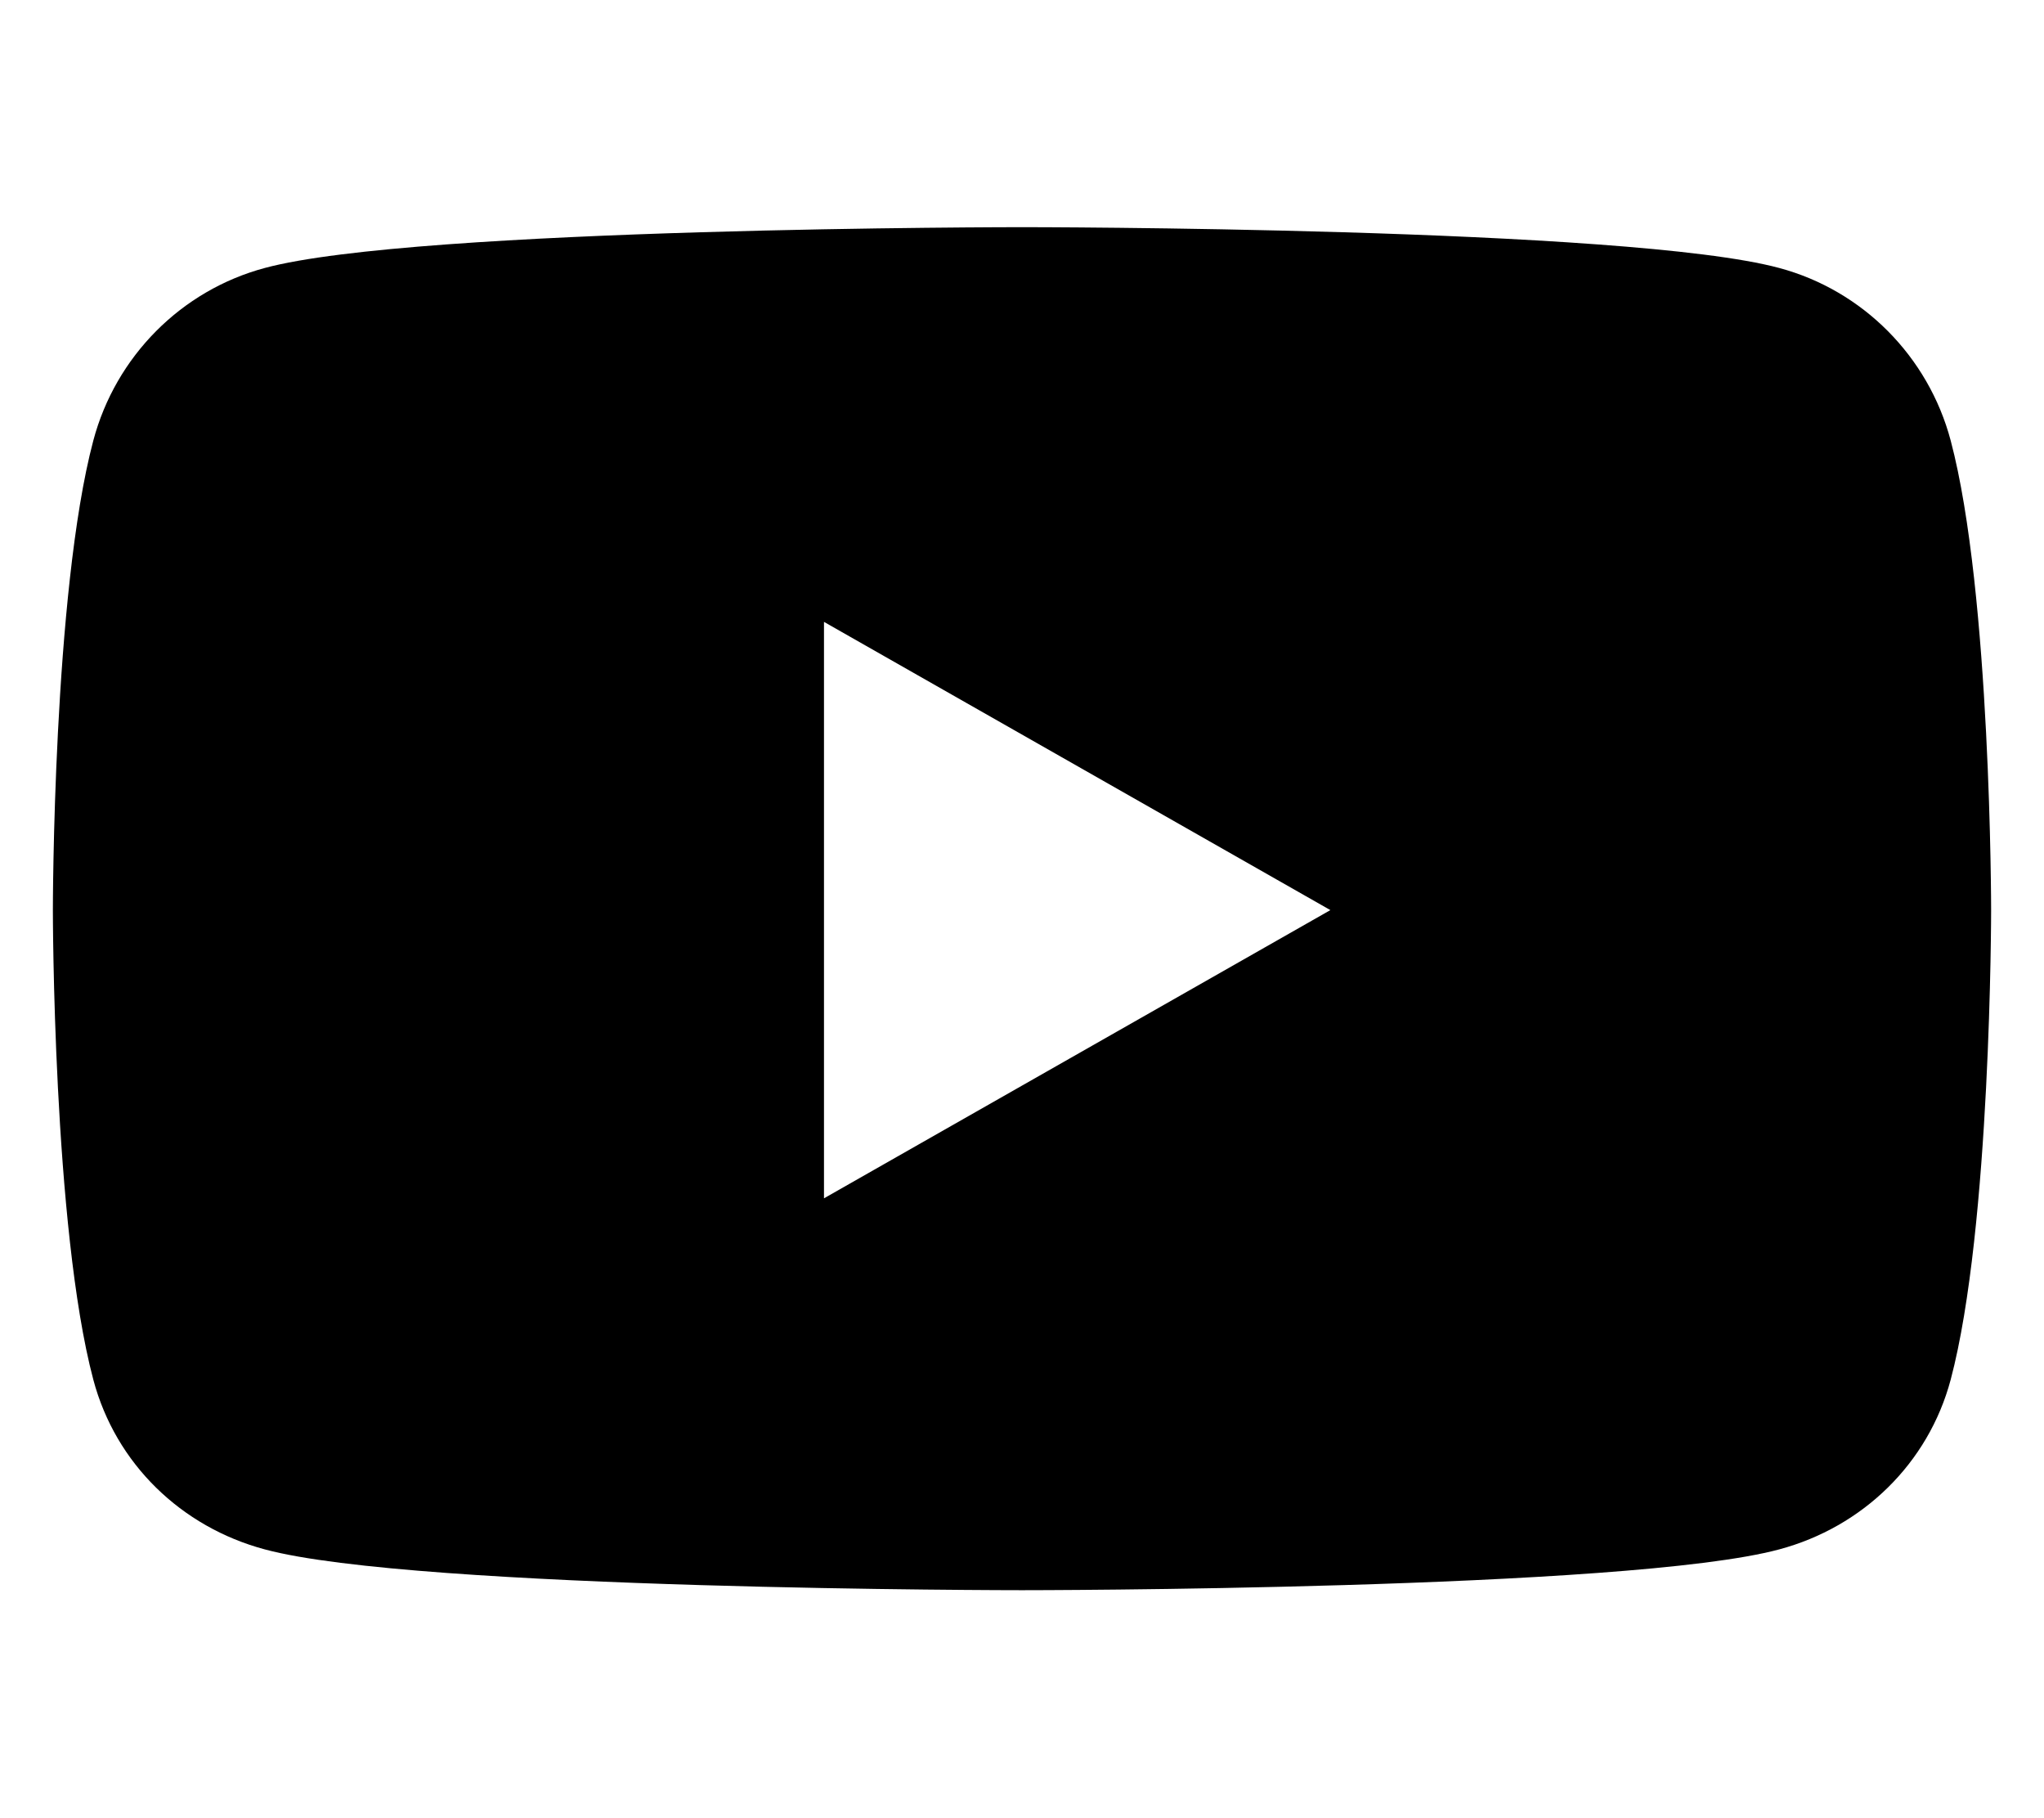
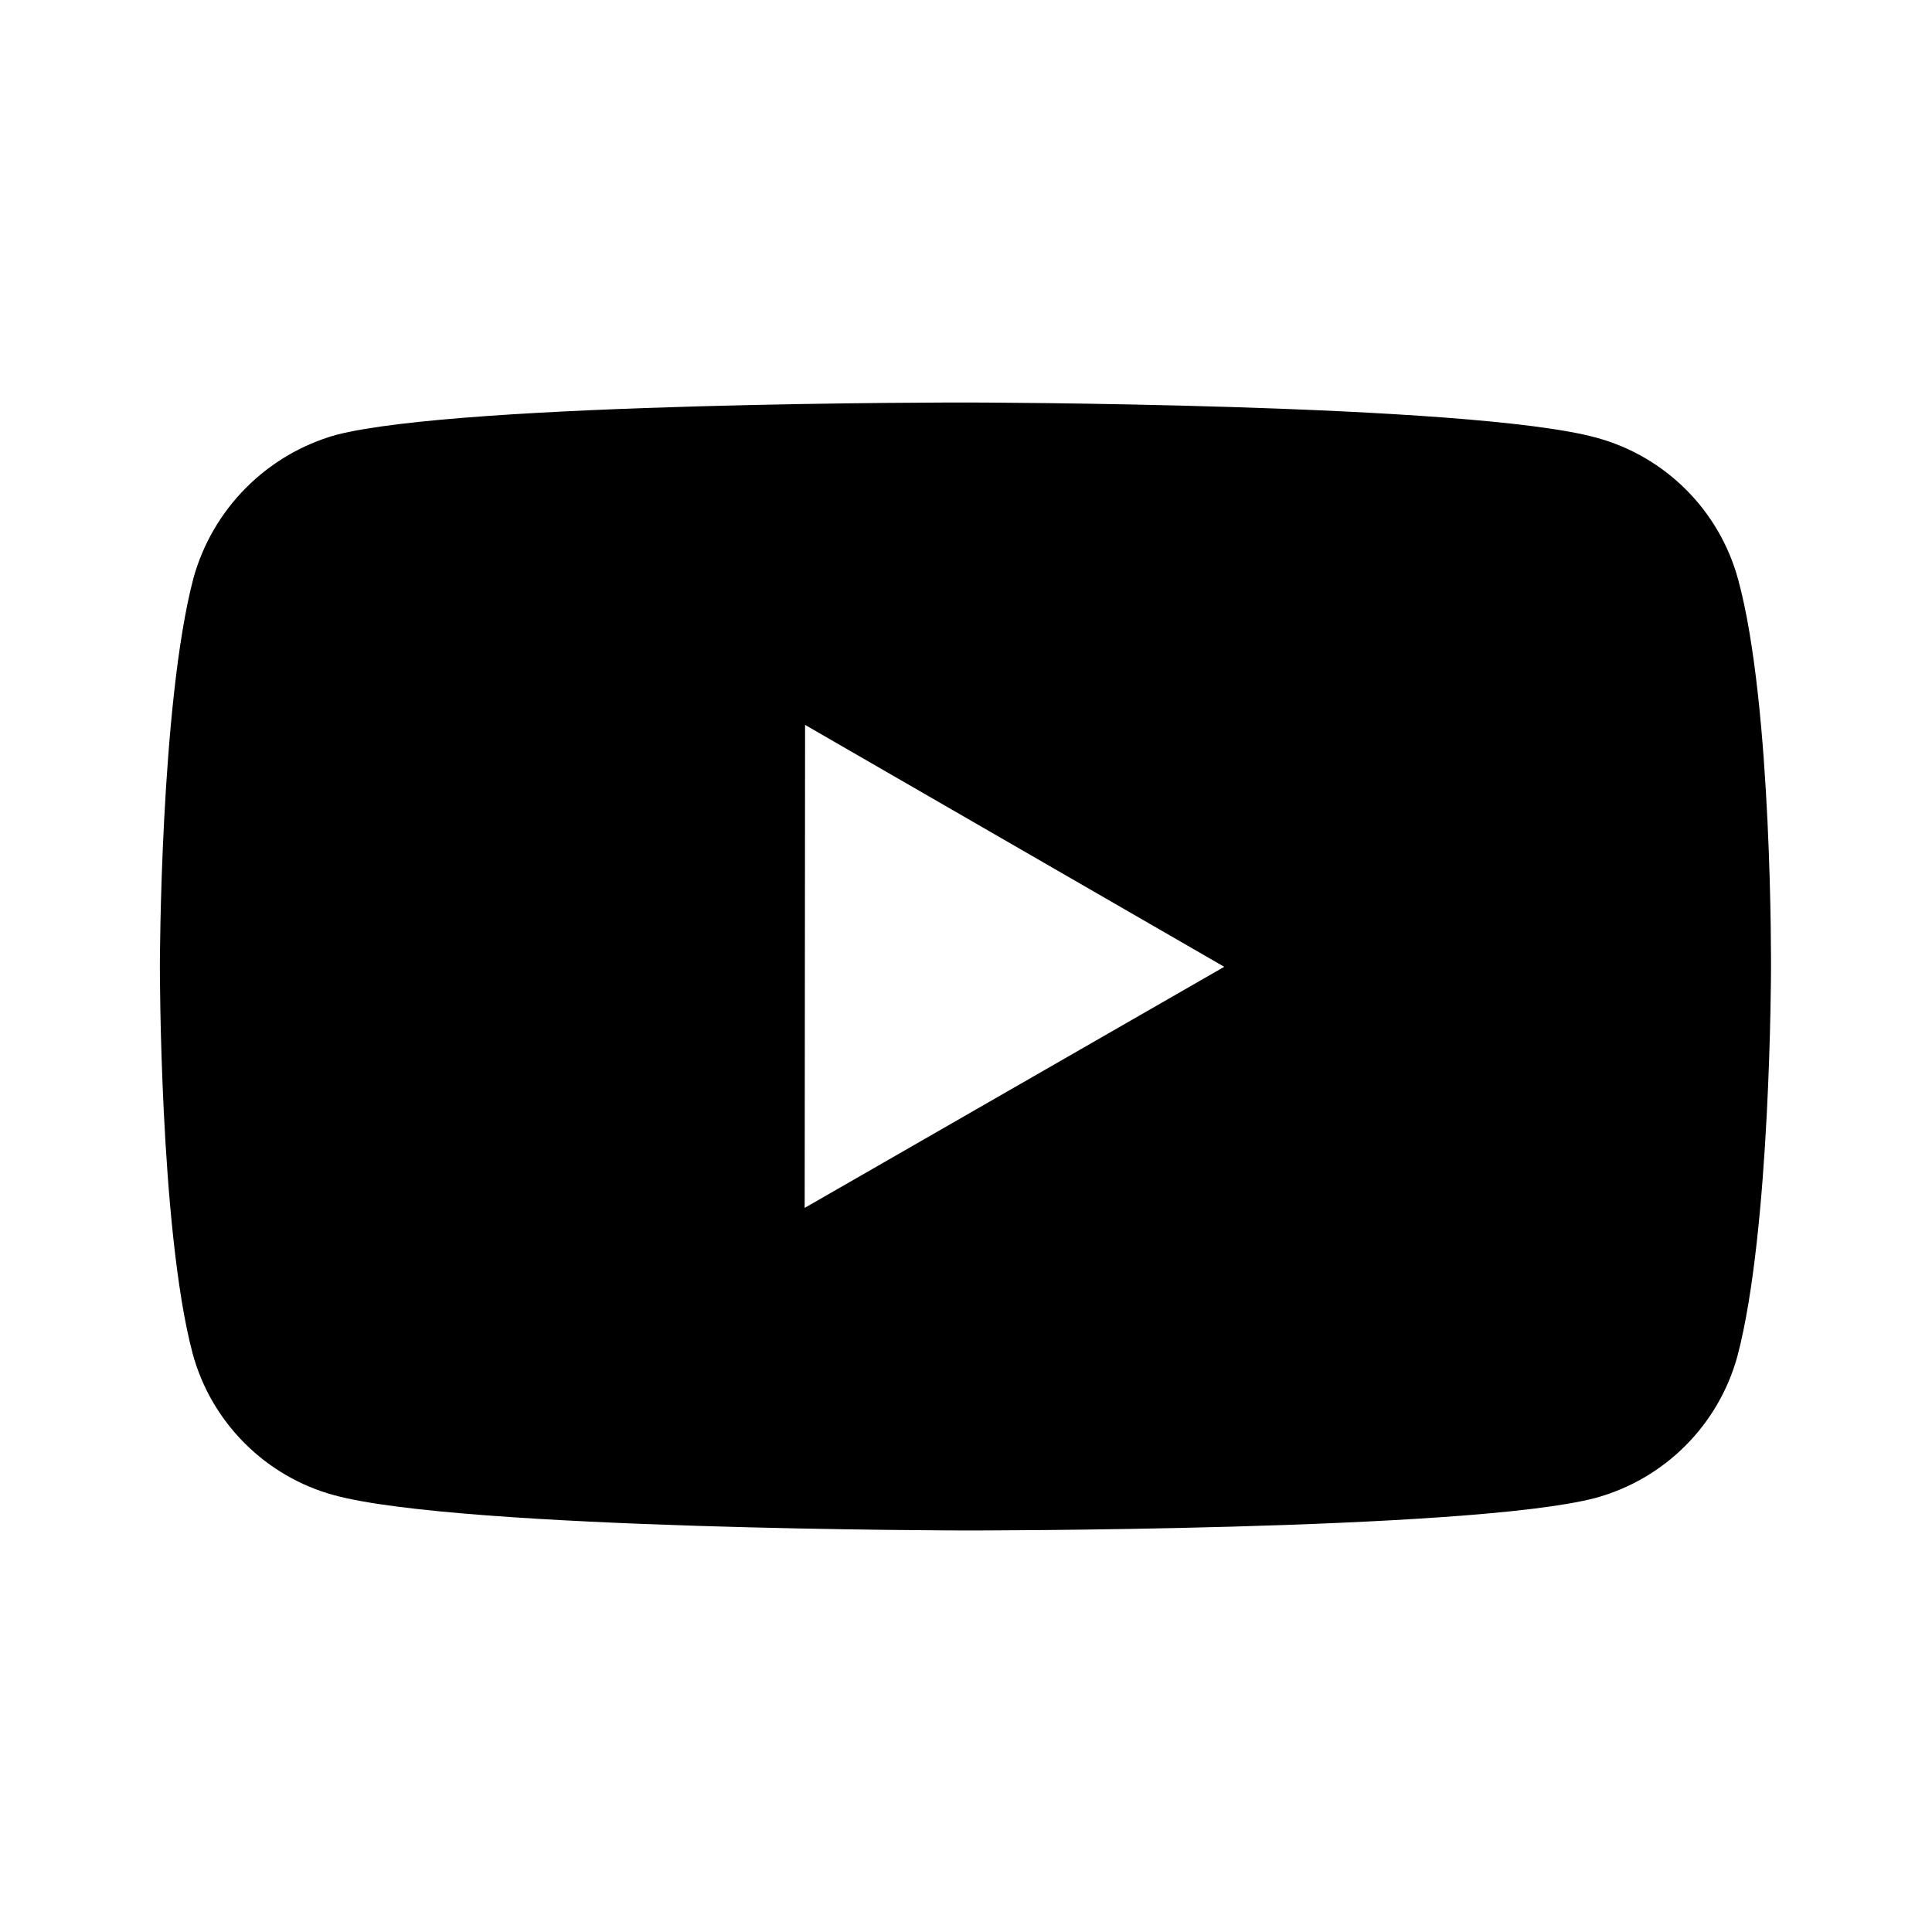
- <svg xmlns="http://www.w3.org/2000/svg" viewBox="0 0 576 512">
-   <path d="M549.7 124.1c-6.3-23.7-24.8-42.3-48.3-48.6C458.8 64 288 64 288 64S117.2 64 74.6 75.5c-23.5 6.3-42 24.9-48.3 48.6-11.4 42.9-11.4 132.3-11.4 132.3s0 89.4 11.4 132.3c6.3 23.7 24.8 41.5 48.3 47.8C117.2 448 288 448 288 448s170.8 0 213.4-11.5c23.5-6.3 42-24.2 48.3-47.8 11.4-42.9 11.4-132.3 11.4-132.3s0-89.4-11.4-132.3zm-317.5 213.5V175.2l142.7 81.2-142.7 81.2z" />
+ <svg xmlns="http://www.w3.org/2000/svg" width="24" height="24" viewBox="0 0 24 24" style="fill: rgba(0, 0, 0, 1);transform: ;msFilter:;">
+   <path d="M21.593 7.203a2.506 2.506 0 0 0-1.762-1.766C18.265 5.007 12 5 12 5s-6.264-.007-7.831.404a2.56 2.56 0 0 0-1.766 1.778c-.413 1.566-.417 4.814-.417 4.814s-.004 3.264.406 4.814c.23.857.905 1.534 1.763 1.765 1.582.43 7.83.437 7.83.437s6.265.007 7.831-.403a2.515 2.515 0 0 0 1.767-1.763c.414-1.565.417-4.812.417-4.812s.02-3.265-.407-4.831zM9.996 15.005l.005-6 5.207 3.005-5.212 2.995z" />
</svg>
